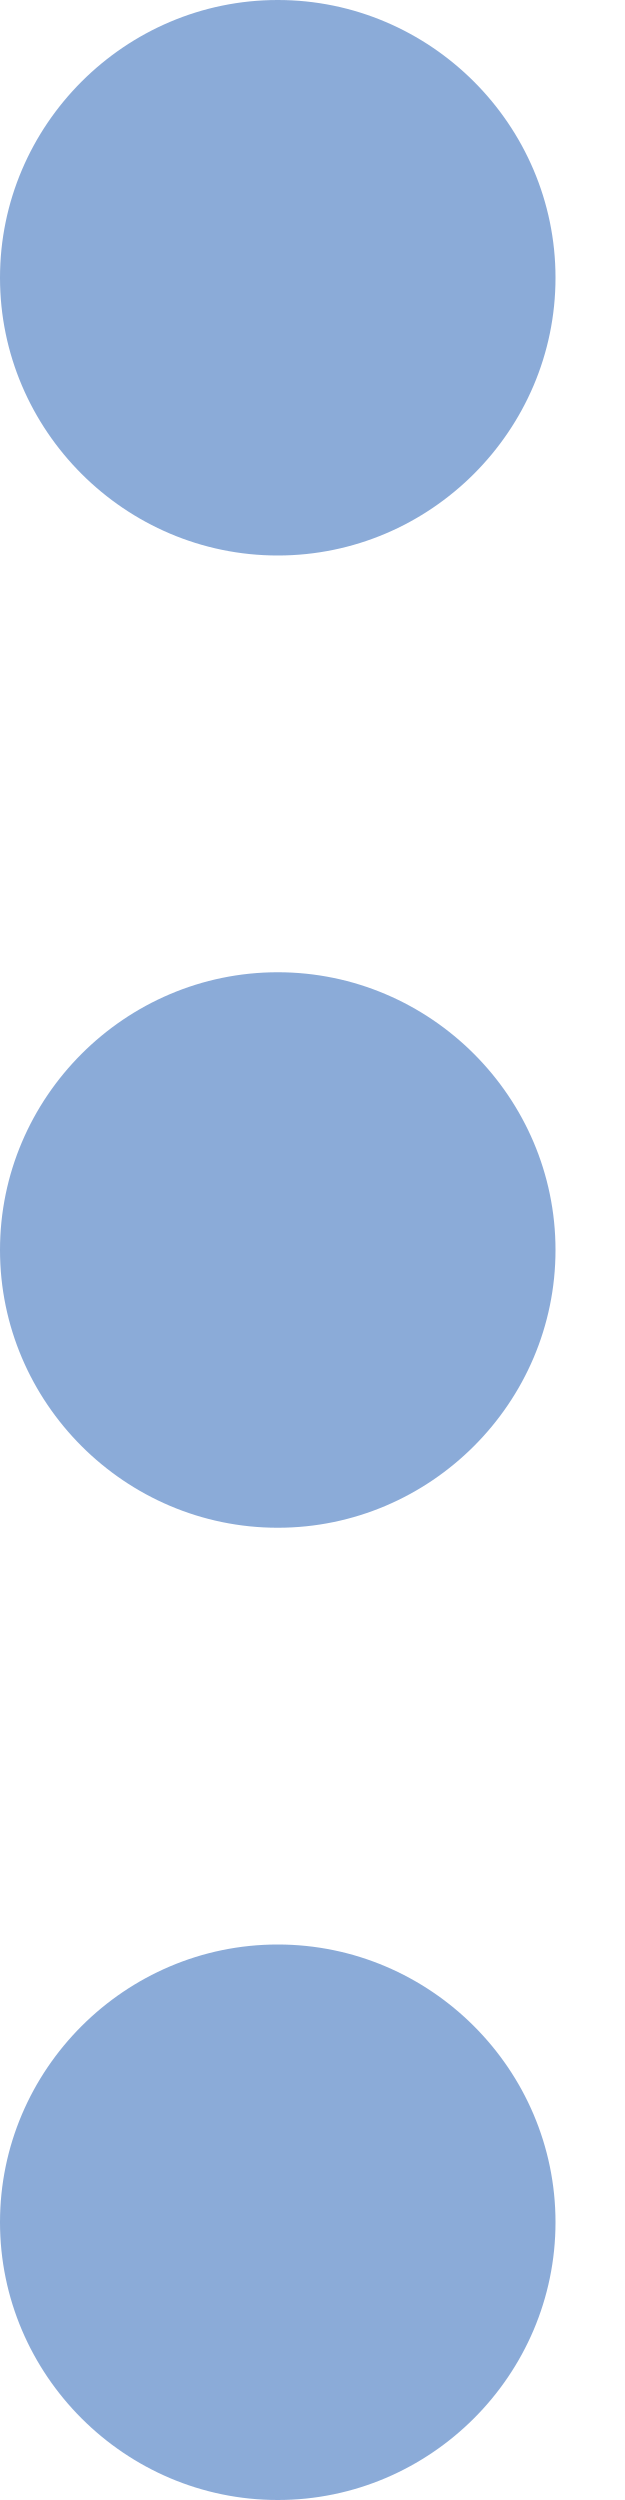
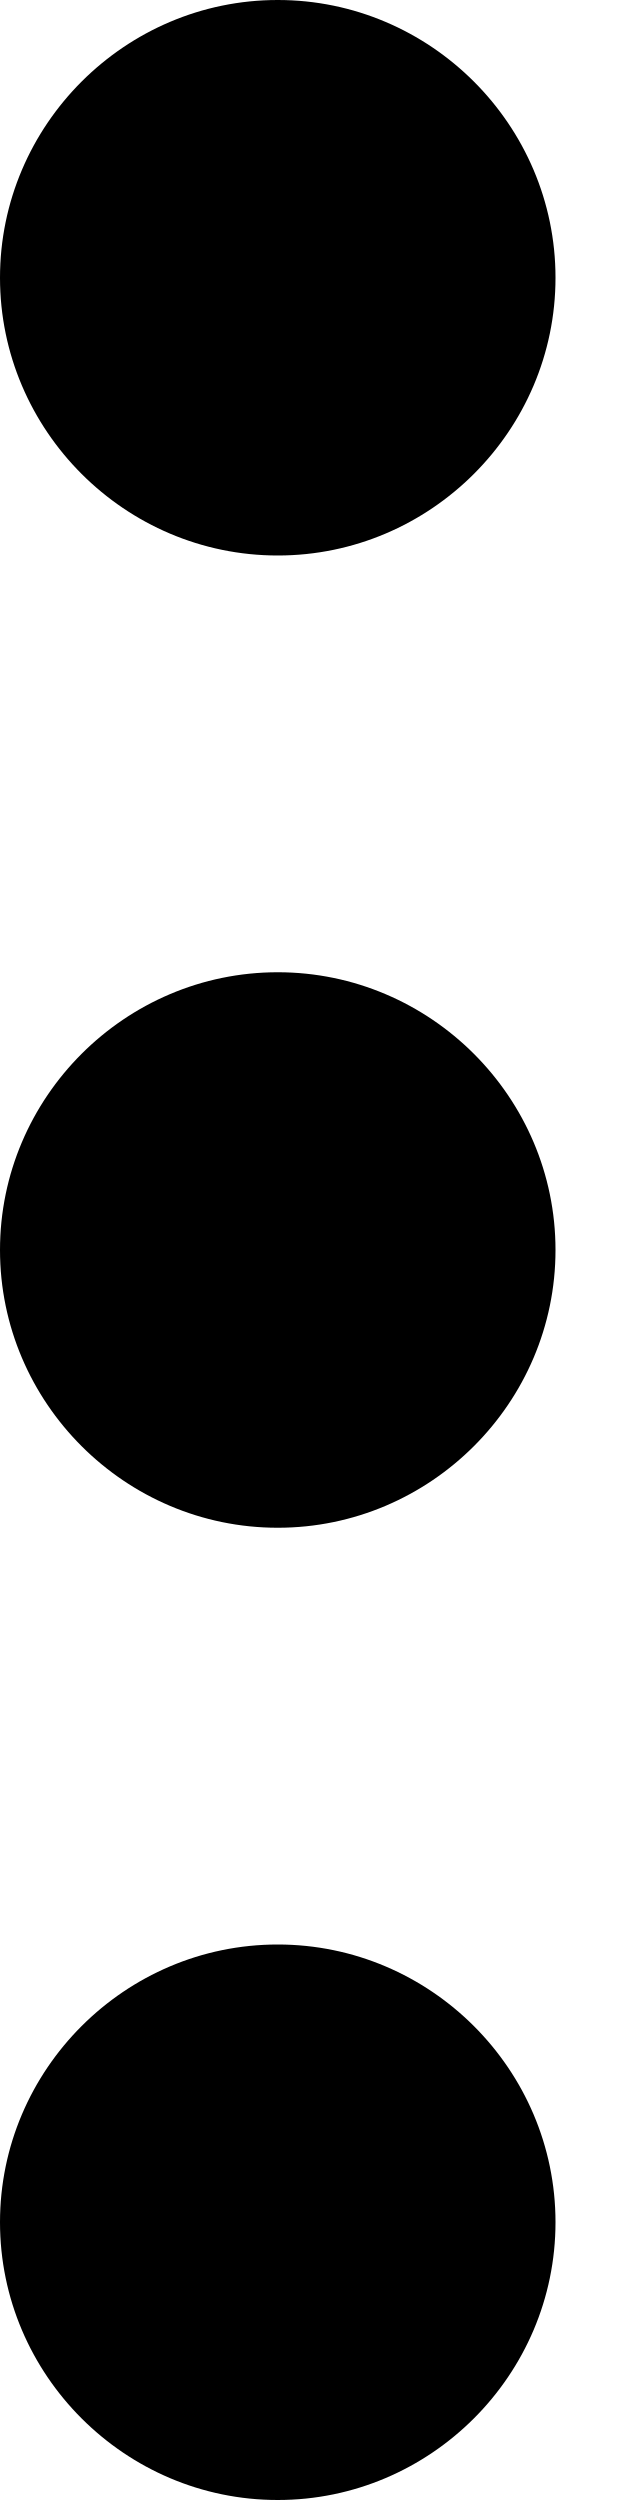
<svg xmlns="http://www.w3.org/2000/svg" width="5px" height="20px" viewBox="0 0 5 20" version="1.1">
  <g id="--Чат" stroke="none" stroke-width="1" fill="none" fill-rule="evenodd">
-     <g id="Чат---огистика-Copy-44" transform="translate(-1673, -29)" fill="#8BABD8">
+     <g id="Чат---огистика-Copy-44" transform="translate(-1673, -29)" fill="currentColor">
      <g id="Frame-28" transform="translate(1673, 29)">
        <path d="M2.222,4.444 C3.444,4.444 4.444,3.444 4.444,2.222 C4.444,1 3.444,0 2.222,0 C1,0 0,1 0,2.222 C0,3.444 1,4.444 2.222,4.444 Z M2.222,7.778 C1,7.778 0,8.778 0,10 C0,11.222 1,12.222 2.222,12.222 C3.444,12.222 4.444,11.222 4.444,10 C4.444,8.778 3.444,7.778 2.222,7.778 Z M2.222,15.556 C1,15.556 0,16.556 0,17.778 C0,19 1,20 2.222,20 C3.444,20 4.444,19 4.444,17.778 C4.444,16.556 3.444,15.556 2.222,15.556 Z" id="Shape" />
      </g>
    </g>
  </g>
</svg>
